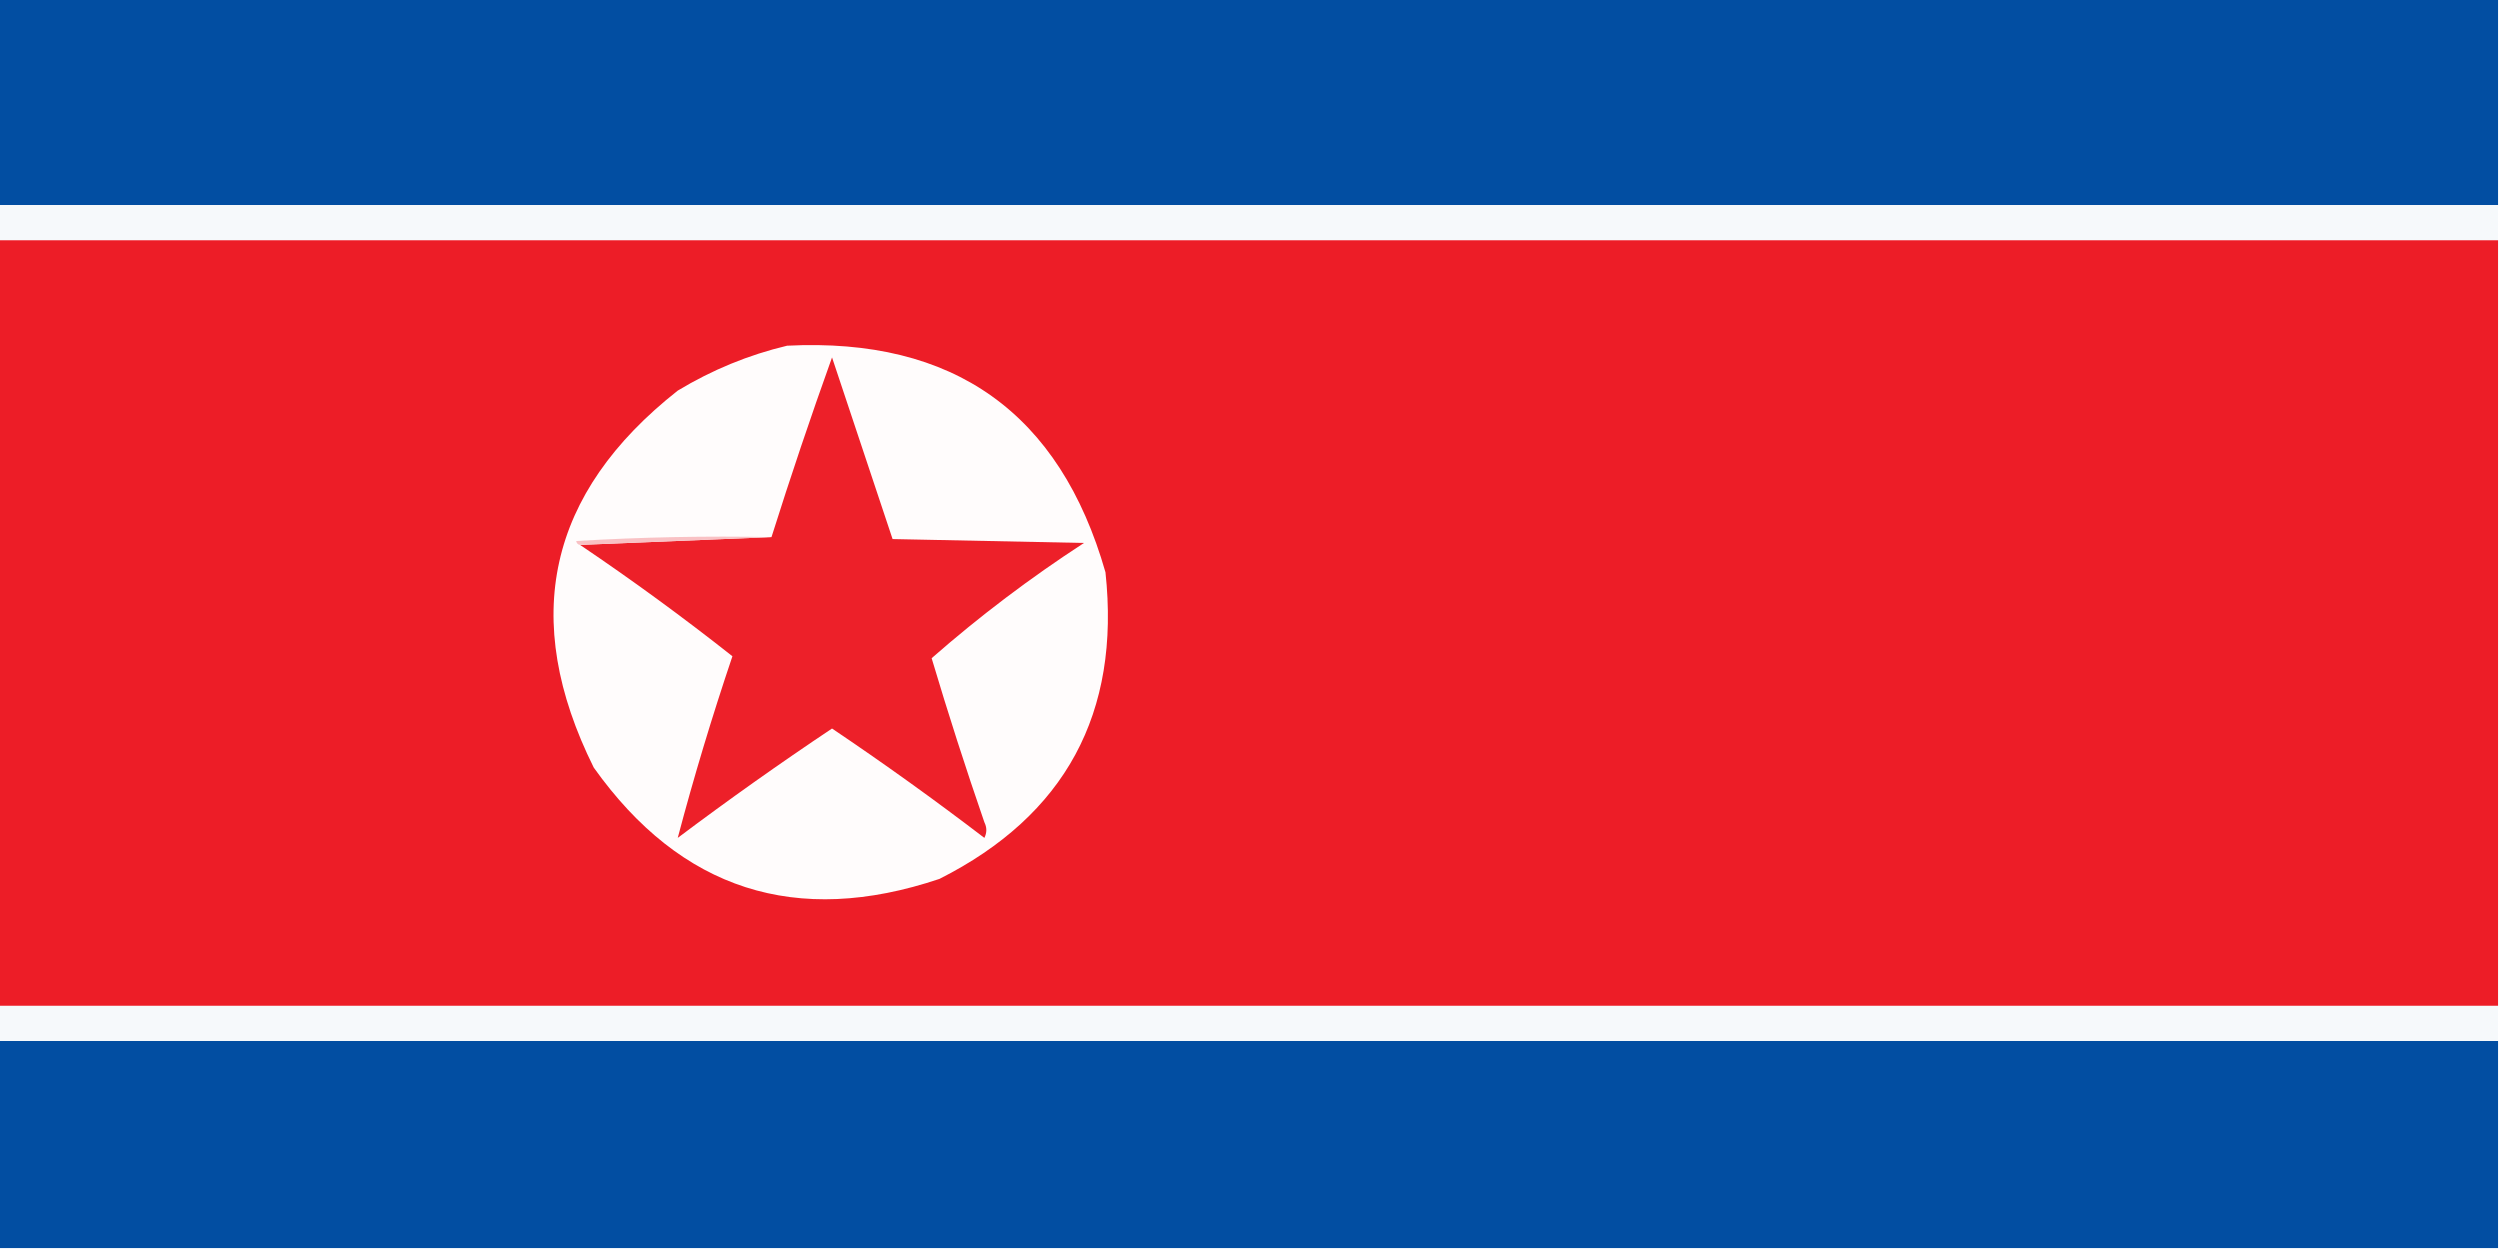
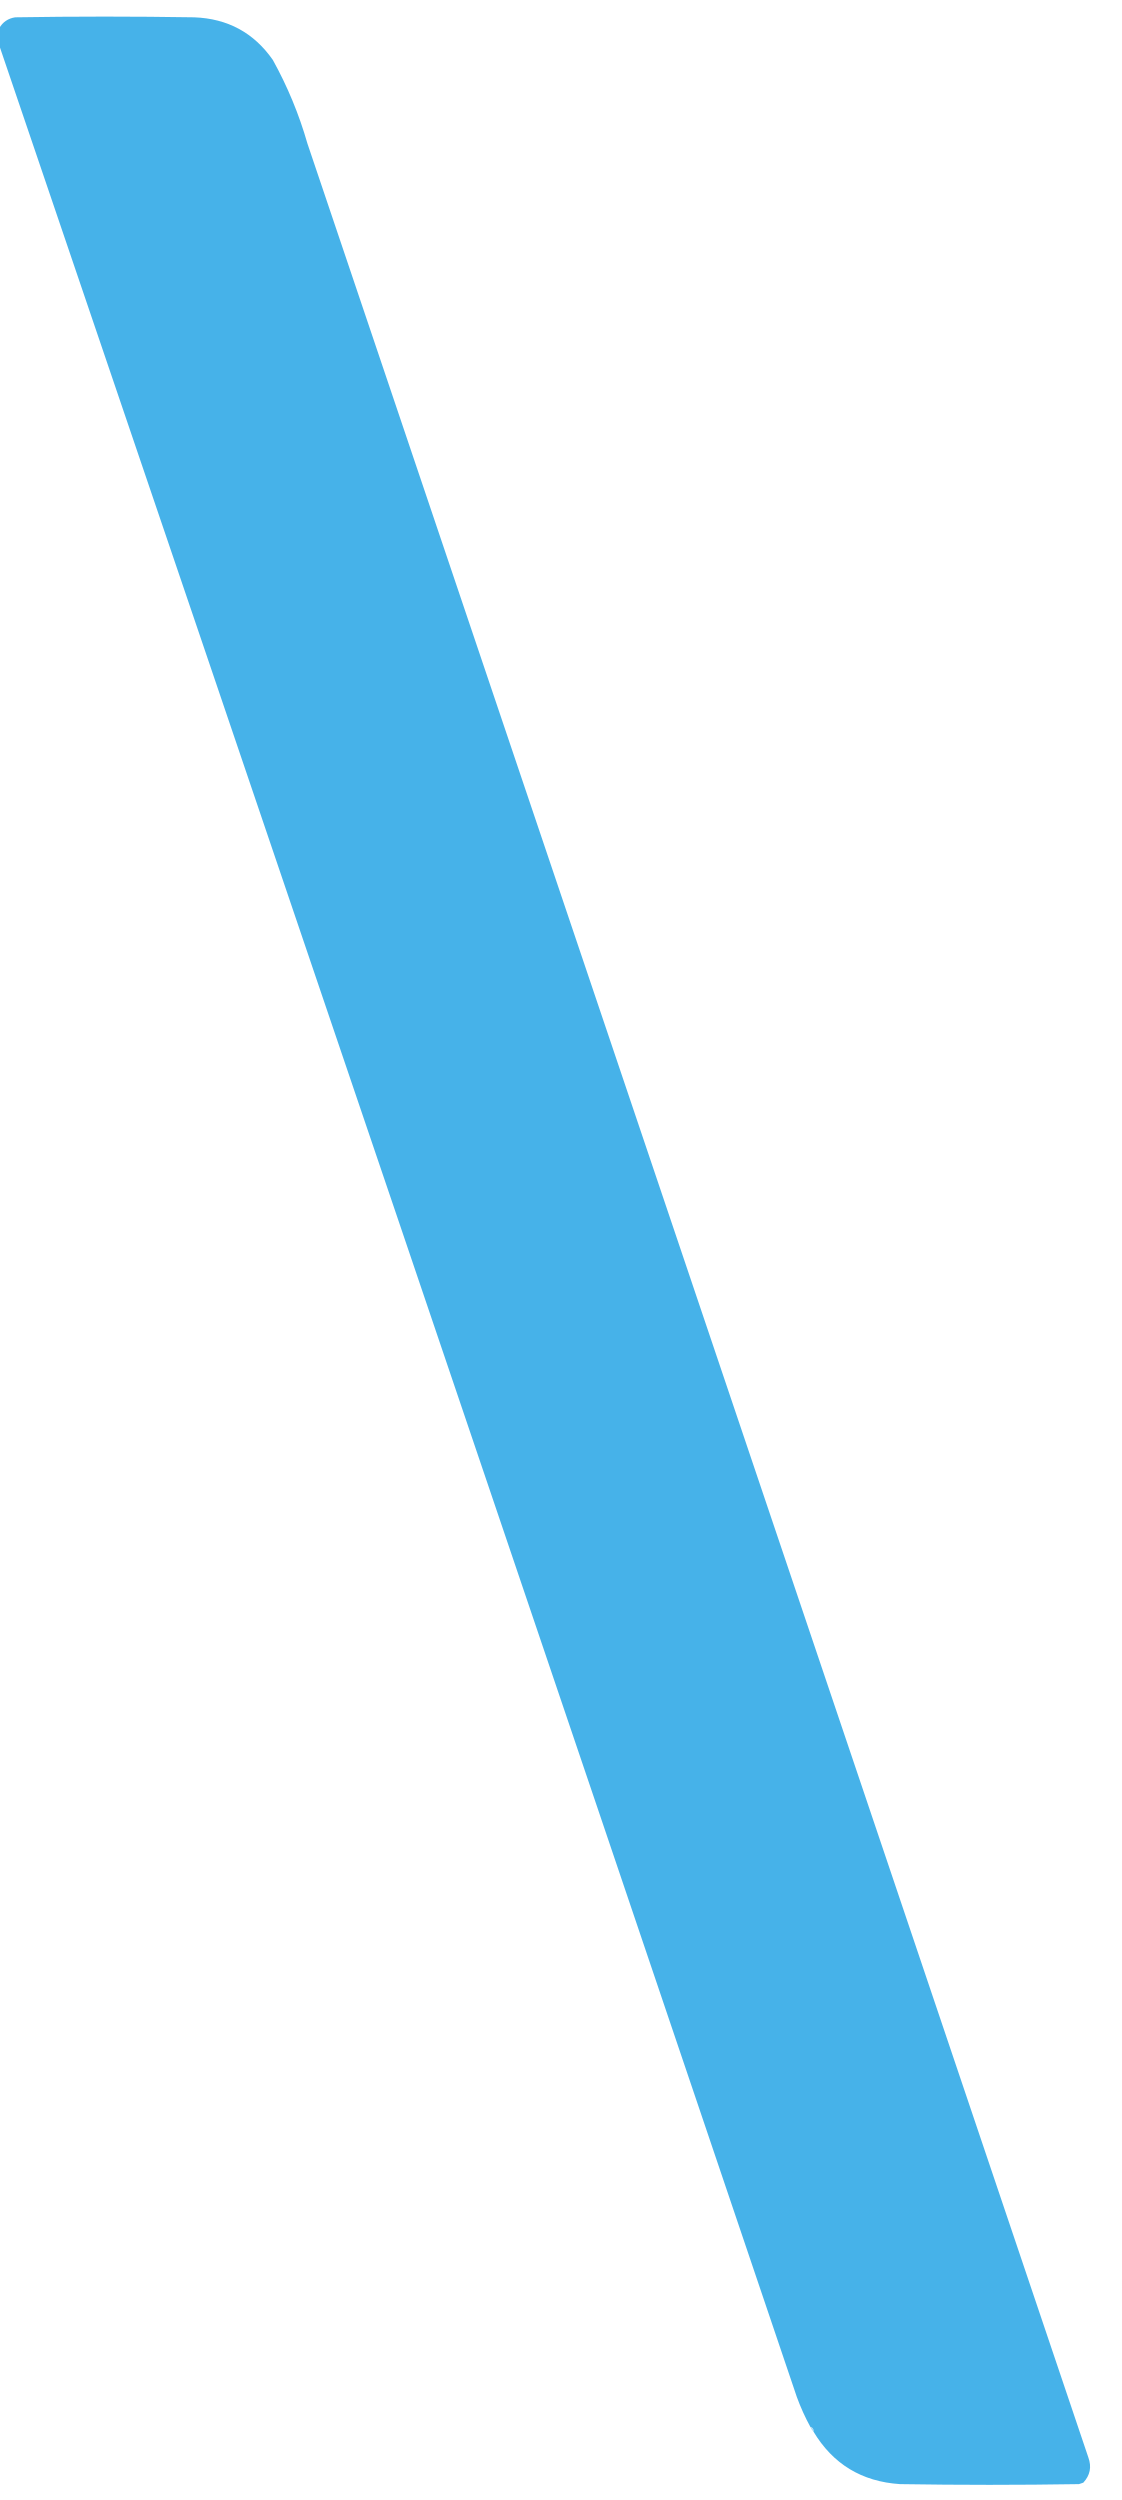
- <svg xmlns="http://www.w3.org/2000/svg" version="1.1" width="640px" height="320px" style="shape-rendering:geometricPrecision; text-rendering:geometricPrecision; image-rendering:optimizeQuality; fill-rule:evenodd; clip-rule:evenodd">
+ <svg xmlns="http://www.w3.org/2000/svg" version="1.1" width="777px" height="1732px" style="shape-rendering:geometricPrecision; text-rendering:geometricPrecision; image-rendering:optimizeQuality; fill-rule:evenodd; clip-rule:evenodd">
  <g>
-     <path style="opacity:1" fill="#024ea2" d="M -0.5,-0.5 C 212.833,-0.5 426.167,-0.5 639.5,-0.5C 639.5,17.167 639.5,34.833 639.5,52.5C 426.167,52.5 212.833,52.5 -0.5,52.5C -0.5,34.833 -0.5,17.167 -0.5,-0.5 Z" />
+     <path style="opacity:1" fill="#46b2e9" d="M 563.5,1684.5 C 563.715,1682.82 563.048,1681.82 561.5,1681.5C 557.799,1674.76 554.633,1667.76 552,1660.5C 368.295,1117.22 184.128,574.217 -0.5,31.5C -0.5,27.5 -0.5,23.5 -0.5,19.5C 1.908,15.274 5.575,12.774 10.5,12C 51.833,11.333 93.167,11.333 134.5,12C 157.696,12.843 175.863,22.677 189,41.5C 199.191,59.888 207.191,79.222 213,99.5C 393.333,633.833 573.667,1168.17 754,1702.5C 756.396,1709.08 755.23,1714.91 750.5,1720C 749.5,1720.33 748.5,1720.67 747.5,1721C 706.167,1721.67 664.833,1721.67 623.5,1721C 597.007,1719.26 577.007,1707.1 563.5,1684.5 Z" />
  </g>
  <g>
-     <path style="opacity:1" fill="#f6f9fb" d="M -0.5,52.5 C 212.833,52.5 426.167,52.5 639.5,52.5C 639.5,55.5 639.5,58.5 639.5,61.5C 426.167,61.5 212.833,61.5 -0.5,61.5C -0.5,58.5 -0.5,55.5 -0.5,52.5 Z" />
-   </g>
-   <g>
-     <path style="opacity:1" fill="#ed1d27" d="M -0.5,61.5 C 212.833,61.5 426.167,61.5 639.5,61.5C 639.5,126.833 639.5,192.167 639.5,257.5C 426.167,257.5 212.833,257.5 -0.5,257.5C -0.5,192.167 -0.5,126.833 -0.5,61.5 Z" />
-   </g>
-   <g>
-     <path style="opacity:1" fill="#fffcfc" d="M 201.5,88.5 C 244.156,86.352 271.323,105.685 283,146.5C 286.881,182.579 272.715,208.745 240.5,225C 203.804,237.322 174.304,227.822 152,196.5C 133.071,158.391 140.238,126.225 173.5,100C 182.323,94.677 191.656,90.843 201.5,88.5 Z" />
-   </g>
-   <g>
-     <path style="opacity:1" fill="#ed2029" d="M 148.5,139.5 C 164.833,138.833 181.167,138.167 197.5,137.5C 202.377,122.035 207.544,106.702 213,91.5C 218.172,107.017 223.339,122.517 228.5,138C 244.833,138.333 261.167,138.667 277.5,139C 263.743,147.936 250.743,157.769 238.5,168.5C 242.697,182.593 247.197,196.593 252,210.5C 252.667,211.833 252.667,213.167 252,214.5C 239.268,204.764 226.268,195.431 213,186.5C 199.587,195.459 186.42,204.792 173.5,214.5C 177.575,199.086 182.241,183.586 187.5,168C 174.856,158.011 161.856,148.511 148.5,139.5 Z" />
-   </g>
-   <g>
-     <path style="opacity:1" fill="#f9c1c4" d="M 197.5,137.5 C 181.167,138.167 164.833,138.833 148.5,139.5C 147.957,139.44 147.624,139.107 147.5,138.5C 164.153,137.501 180.82,137.167 197.5,137.5 Z" />
-   </g>
-   <g>
-     <path style="opacity:1" fill="#f6f9fb" d="M -0.5,257.5 C 212.833,257.5 426.167,257.5 639.5,257.5C 639.5,260.5 639.5,263.5 639.5,266.5C 426.167,266.5 212.833,266.5 -0.5,266.5C -0.5,263.5 -0.5,260.5 -0.5,257.5 Z" />
-   </g>
-   <g>
-     <path style="opacity:1" fill="#024ea2" d="M -0.5,266.5 C 212.833,266.5 426.167,266.5 639.5,266.5C 639.5,284.167 639.5,301.833 639.5,319.5C 426.167,319.5 212.833,319.5 -0.5,319.5C -0.5,301.833 -0.5,284.167 -0.5,266.5 Z" />
+     <path style="opacity:0.937" fill="#a7d7f3" d="M 561.5,1681.5 C 563.048,1681.82 563.715,1682.82 563.5,1684.5C 562.599,1683.71 561.932,1682.71 561.5,1681.5 Z" />
  </g>
</svg>
